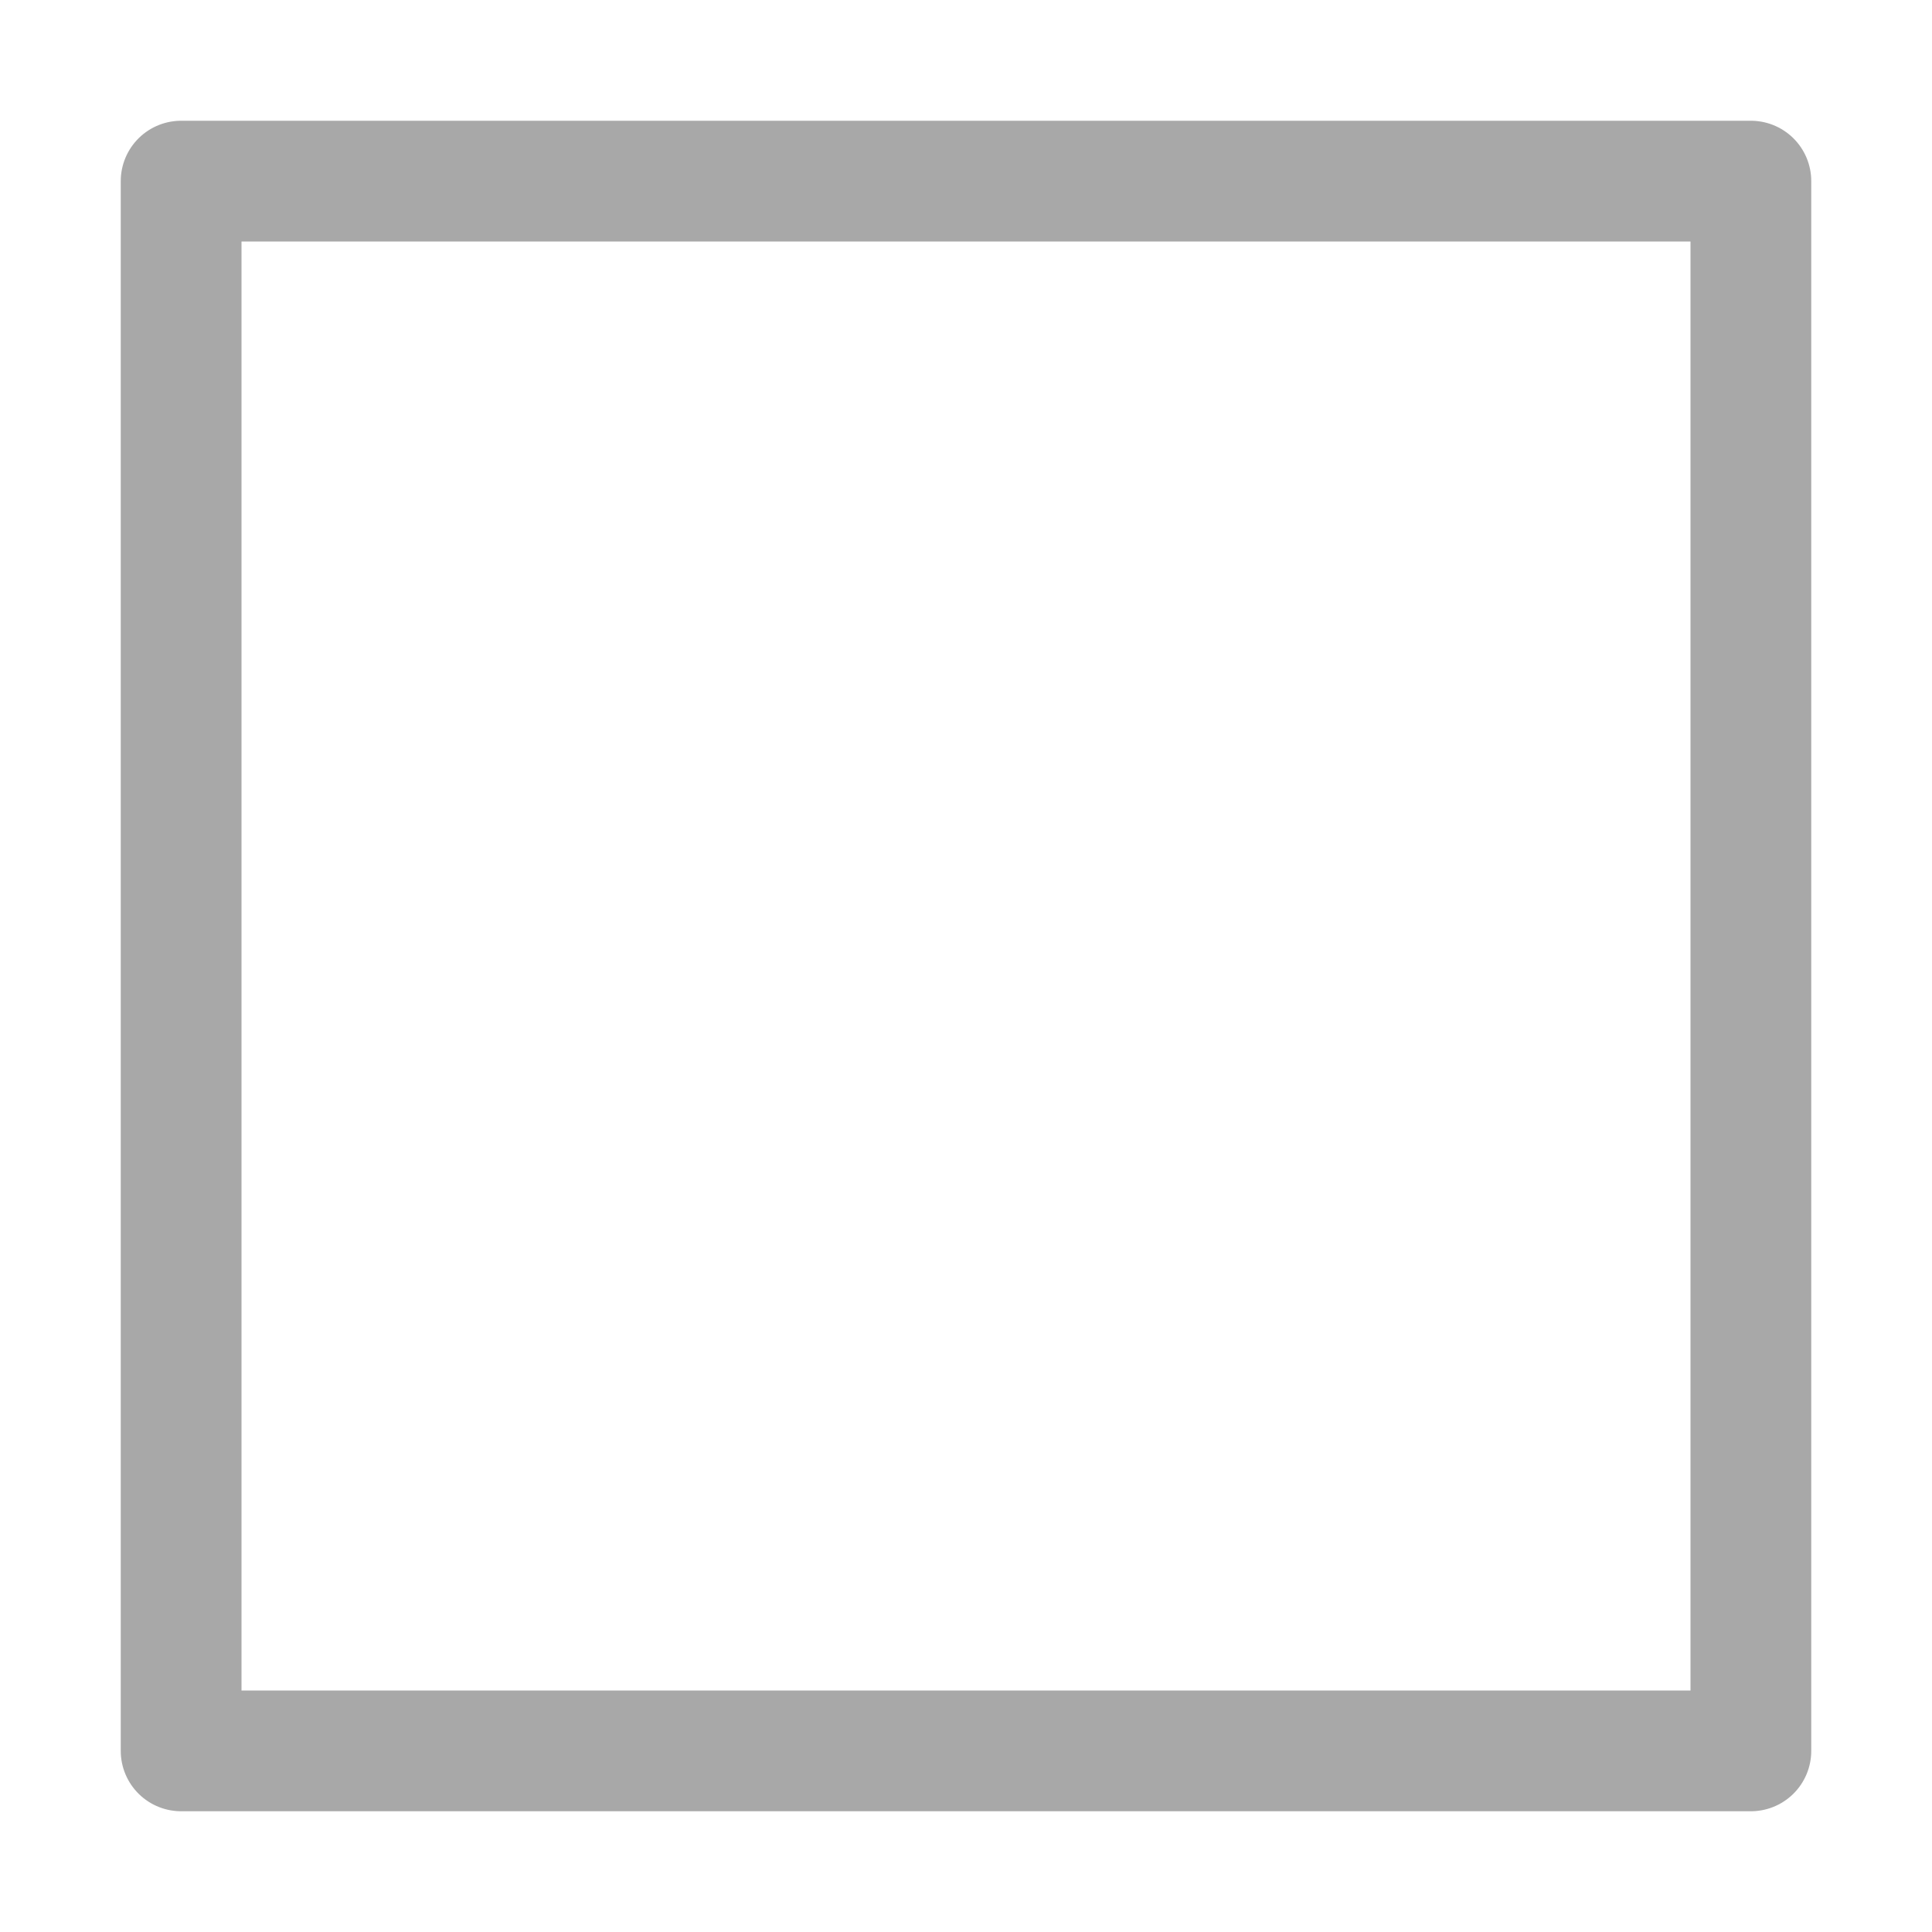
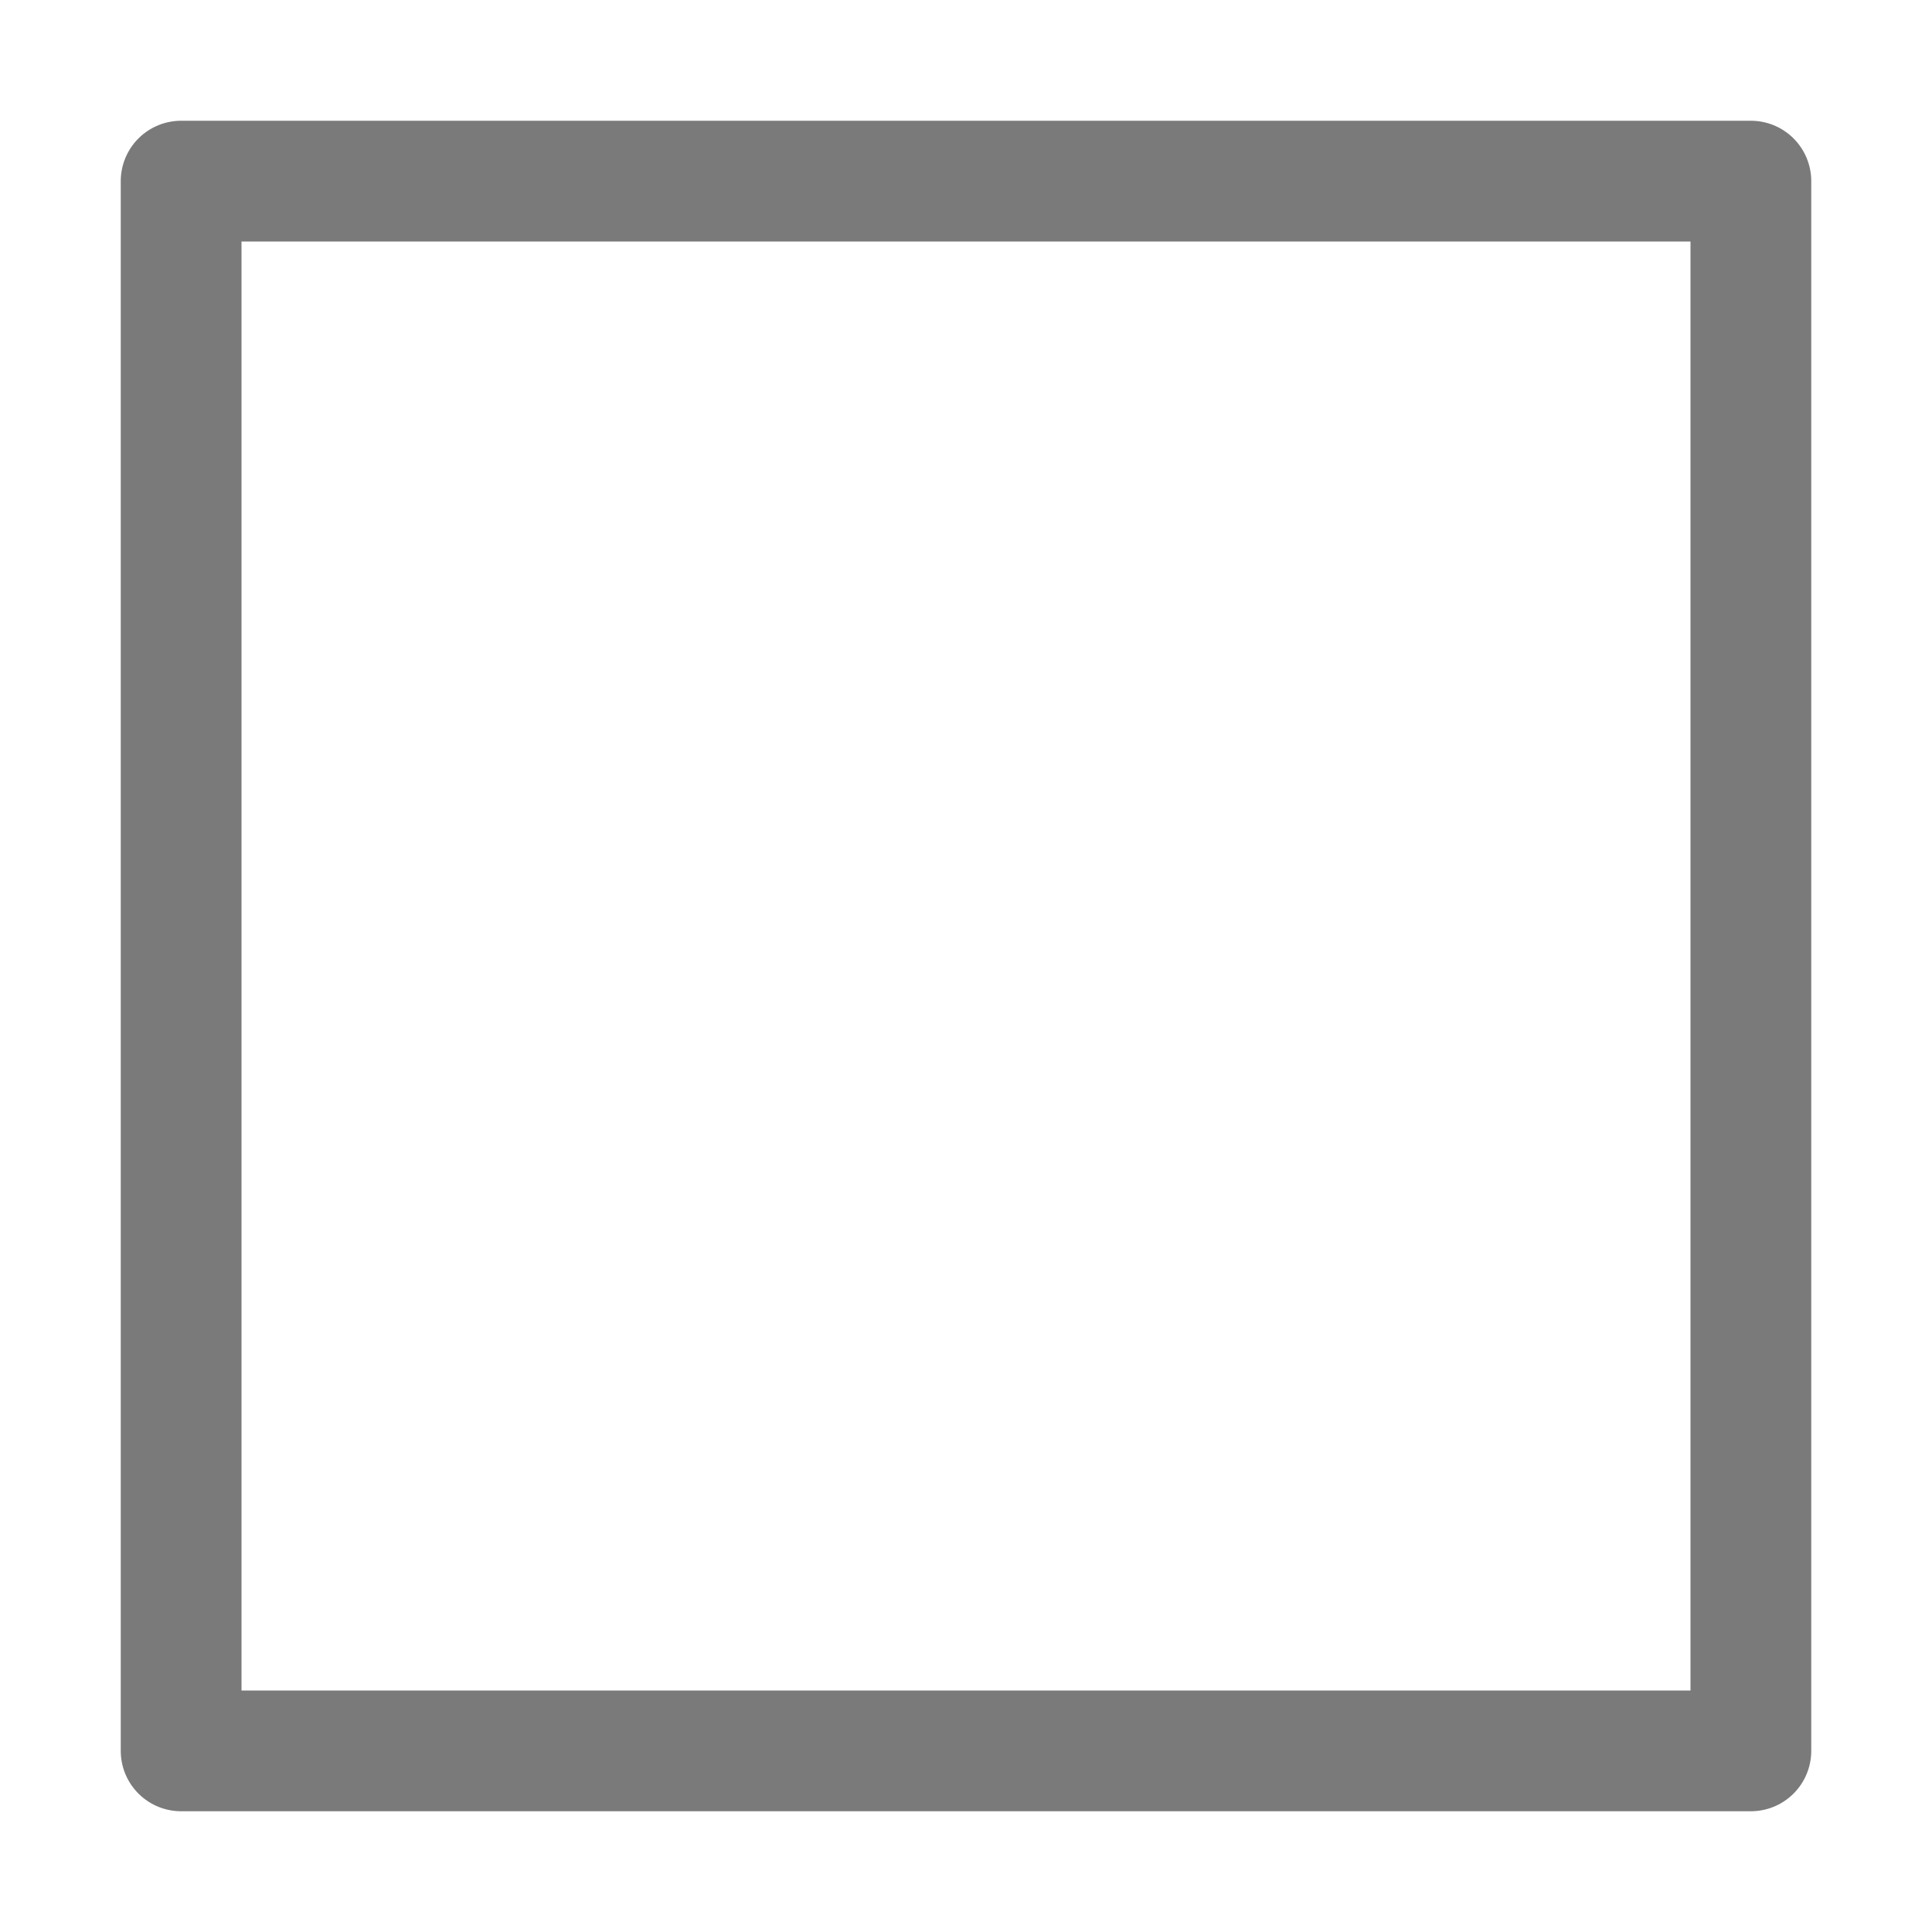
<svg xmlns="http://www.w3.org/2000/svg" xmlns:ns1="http://sodipodi.sourceforge.net/DTD/sodipodi-0.0.dtd" width="16" height="16" viewBox="0 0 16 16" version="1.1" id="svg-dual-tone-template">
  <defs id="defs-tones">
    </defs>
  <ns1:namedview id="namedview-template" pagecolor="#ffffff" bordercolor="#0c0005" showgrid="true">
    <ns1:guide id="guide-left" position="1,8" orientation="1,0" />
    <ns1:guide id="guide-right" position="15,8" orientation="1,0" />
    <ns1:guide id="guide-top" position="8,15" orientation="0,1" />
    <ns1:guide id="guide-bottom" position="8,1" orientation="0,1" />
  </ns1:namedview>
  <g id="layer-icon" style="fill:none;stroke:#a8a8a8;stroke-width:1;stroke-linecap:round;stroke-linejoin:round">
-     <rect style="fill:none;stroke:#a8a8a8;stroke-width:1;stroke-linecap:round;stroke-linejoin:round;stroke-opacity:1;paint-order:stroke fill markers" id="rect2" width="13" height="13" x="1.5" y="1.5" />
+     <rect style="fill:none;stroke:#7a7a7a;stroke-width:1;stroke-linecap:round;stroke-linejoin:round;stroke-opacity:1;paint-order:stroke fill markers" id="rect2" width="13" height="13" x="1.5" y="1.5" />
  </g>
</svg>
